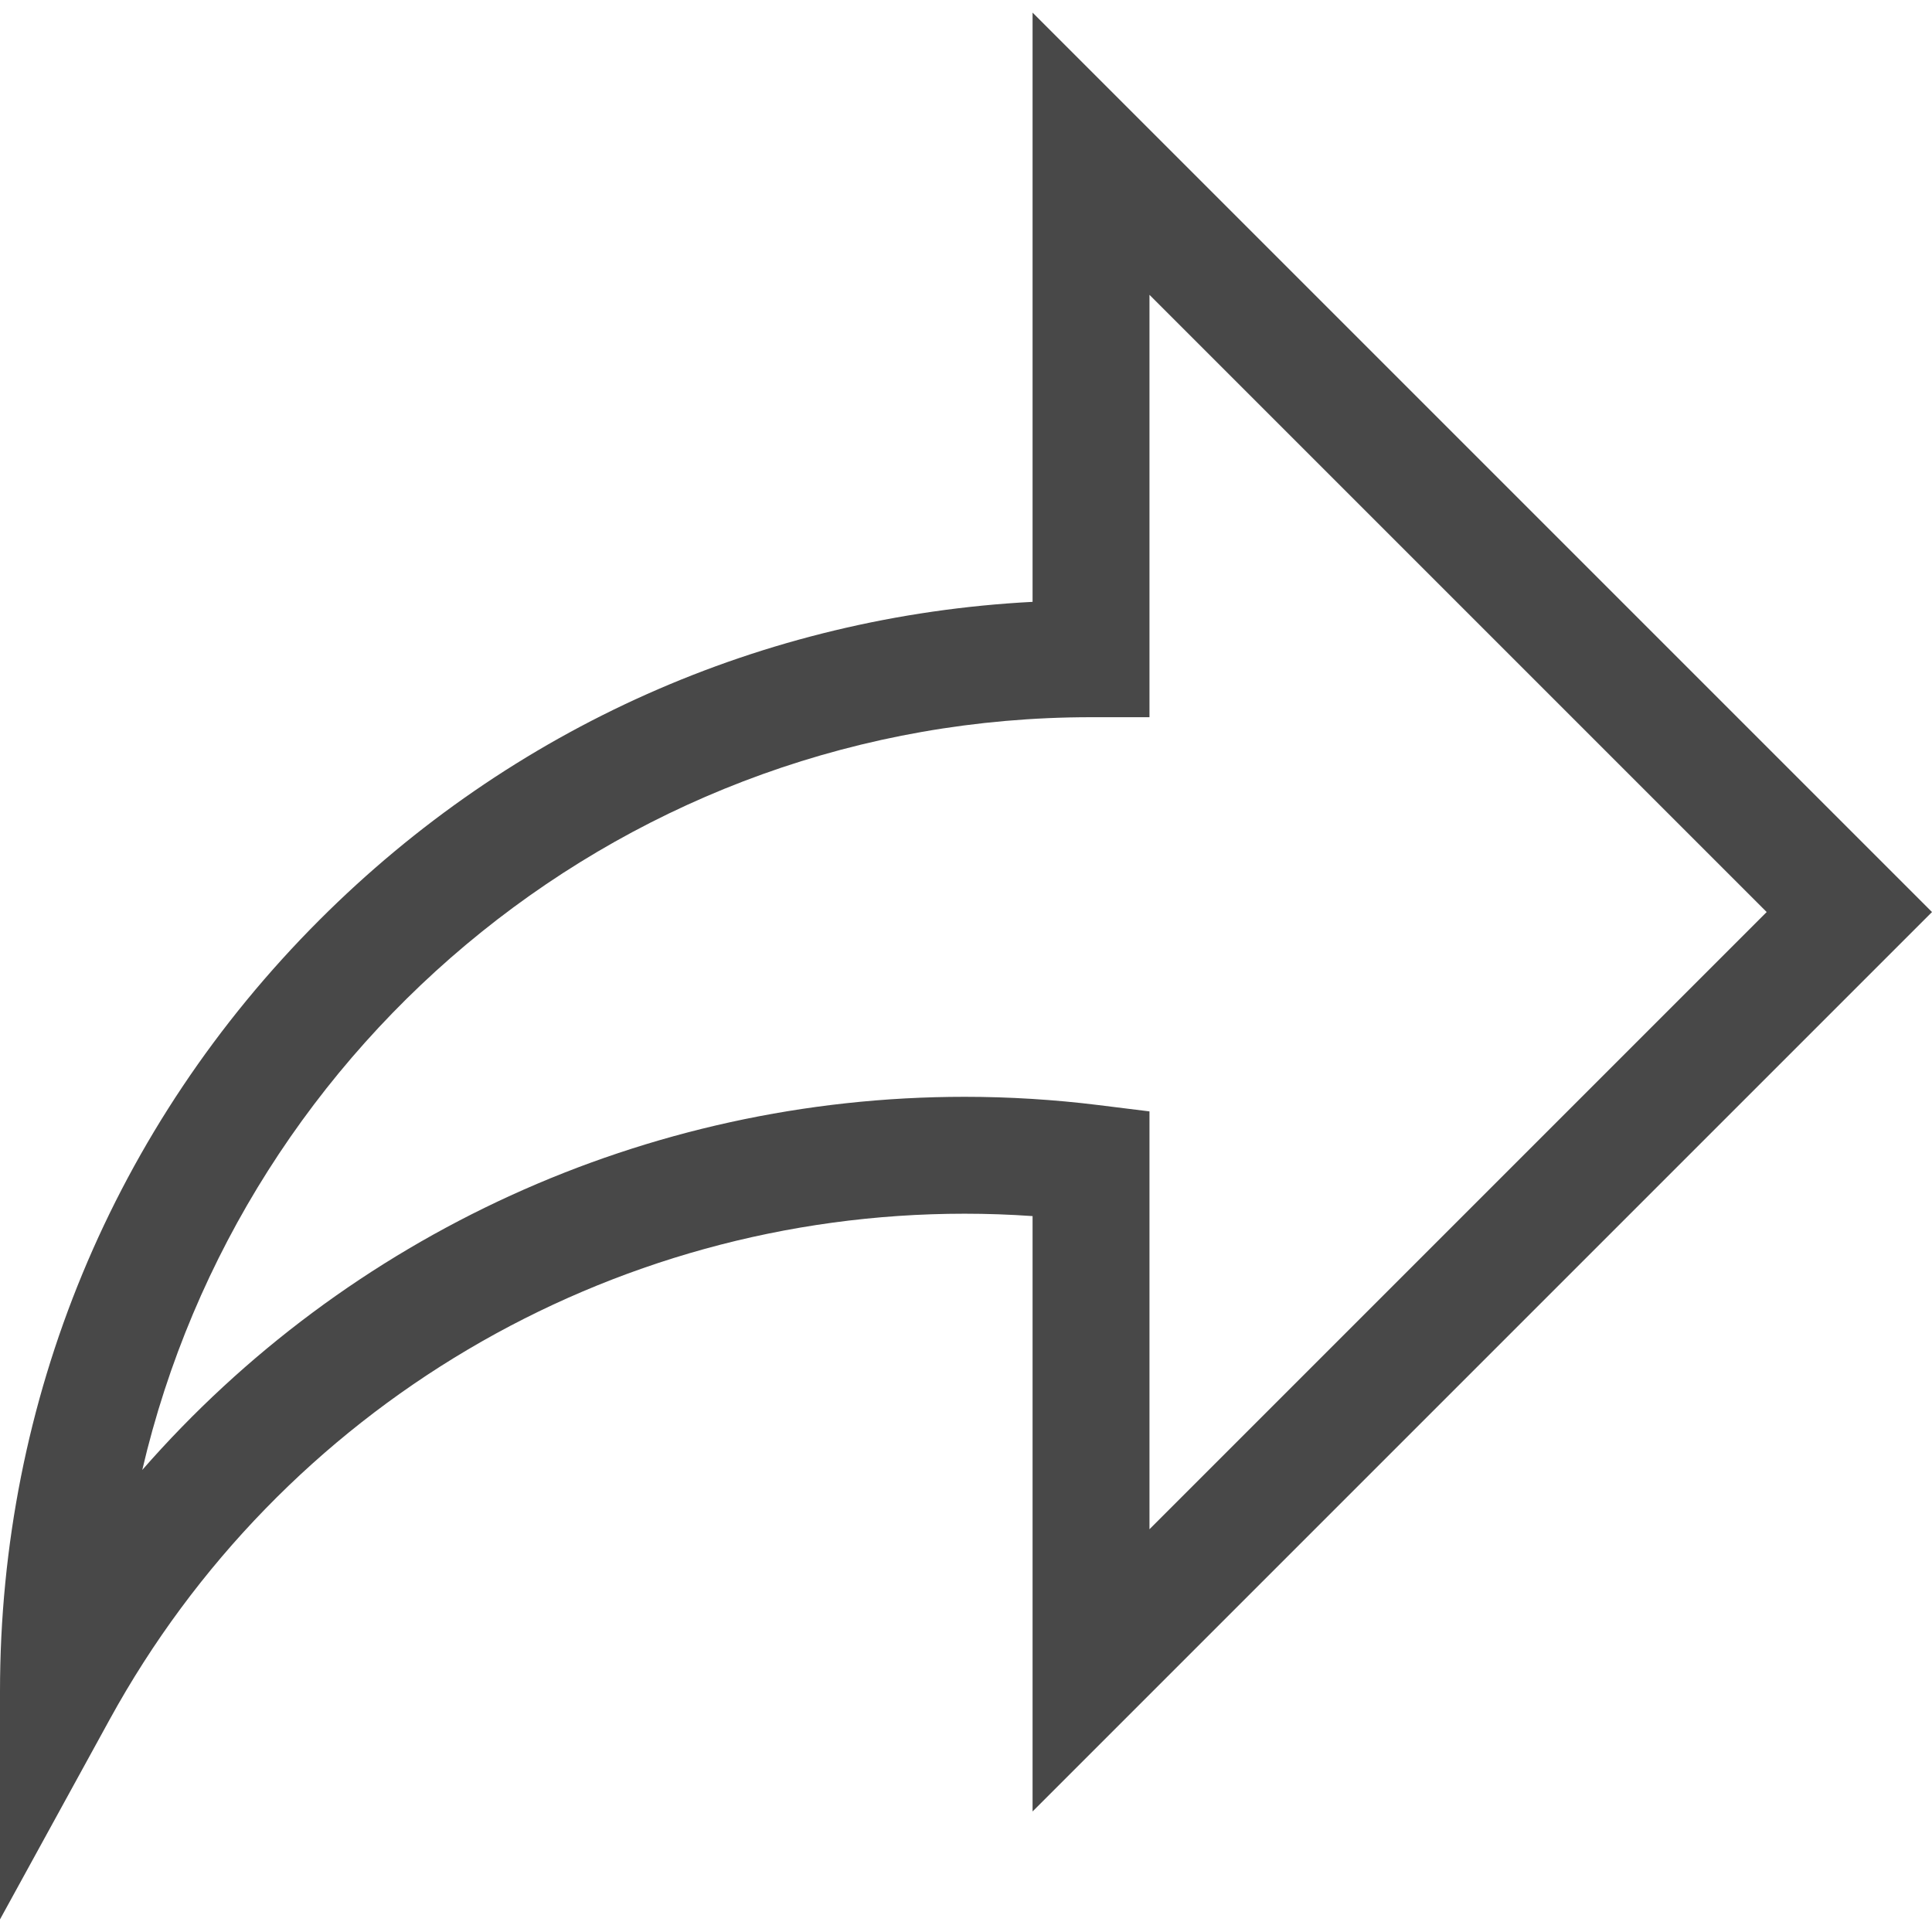
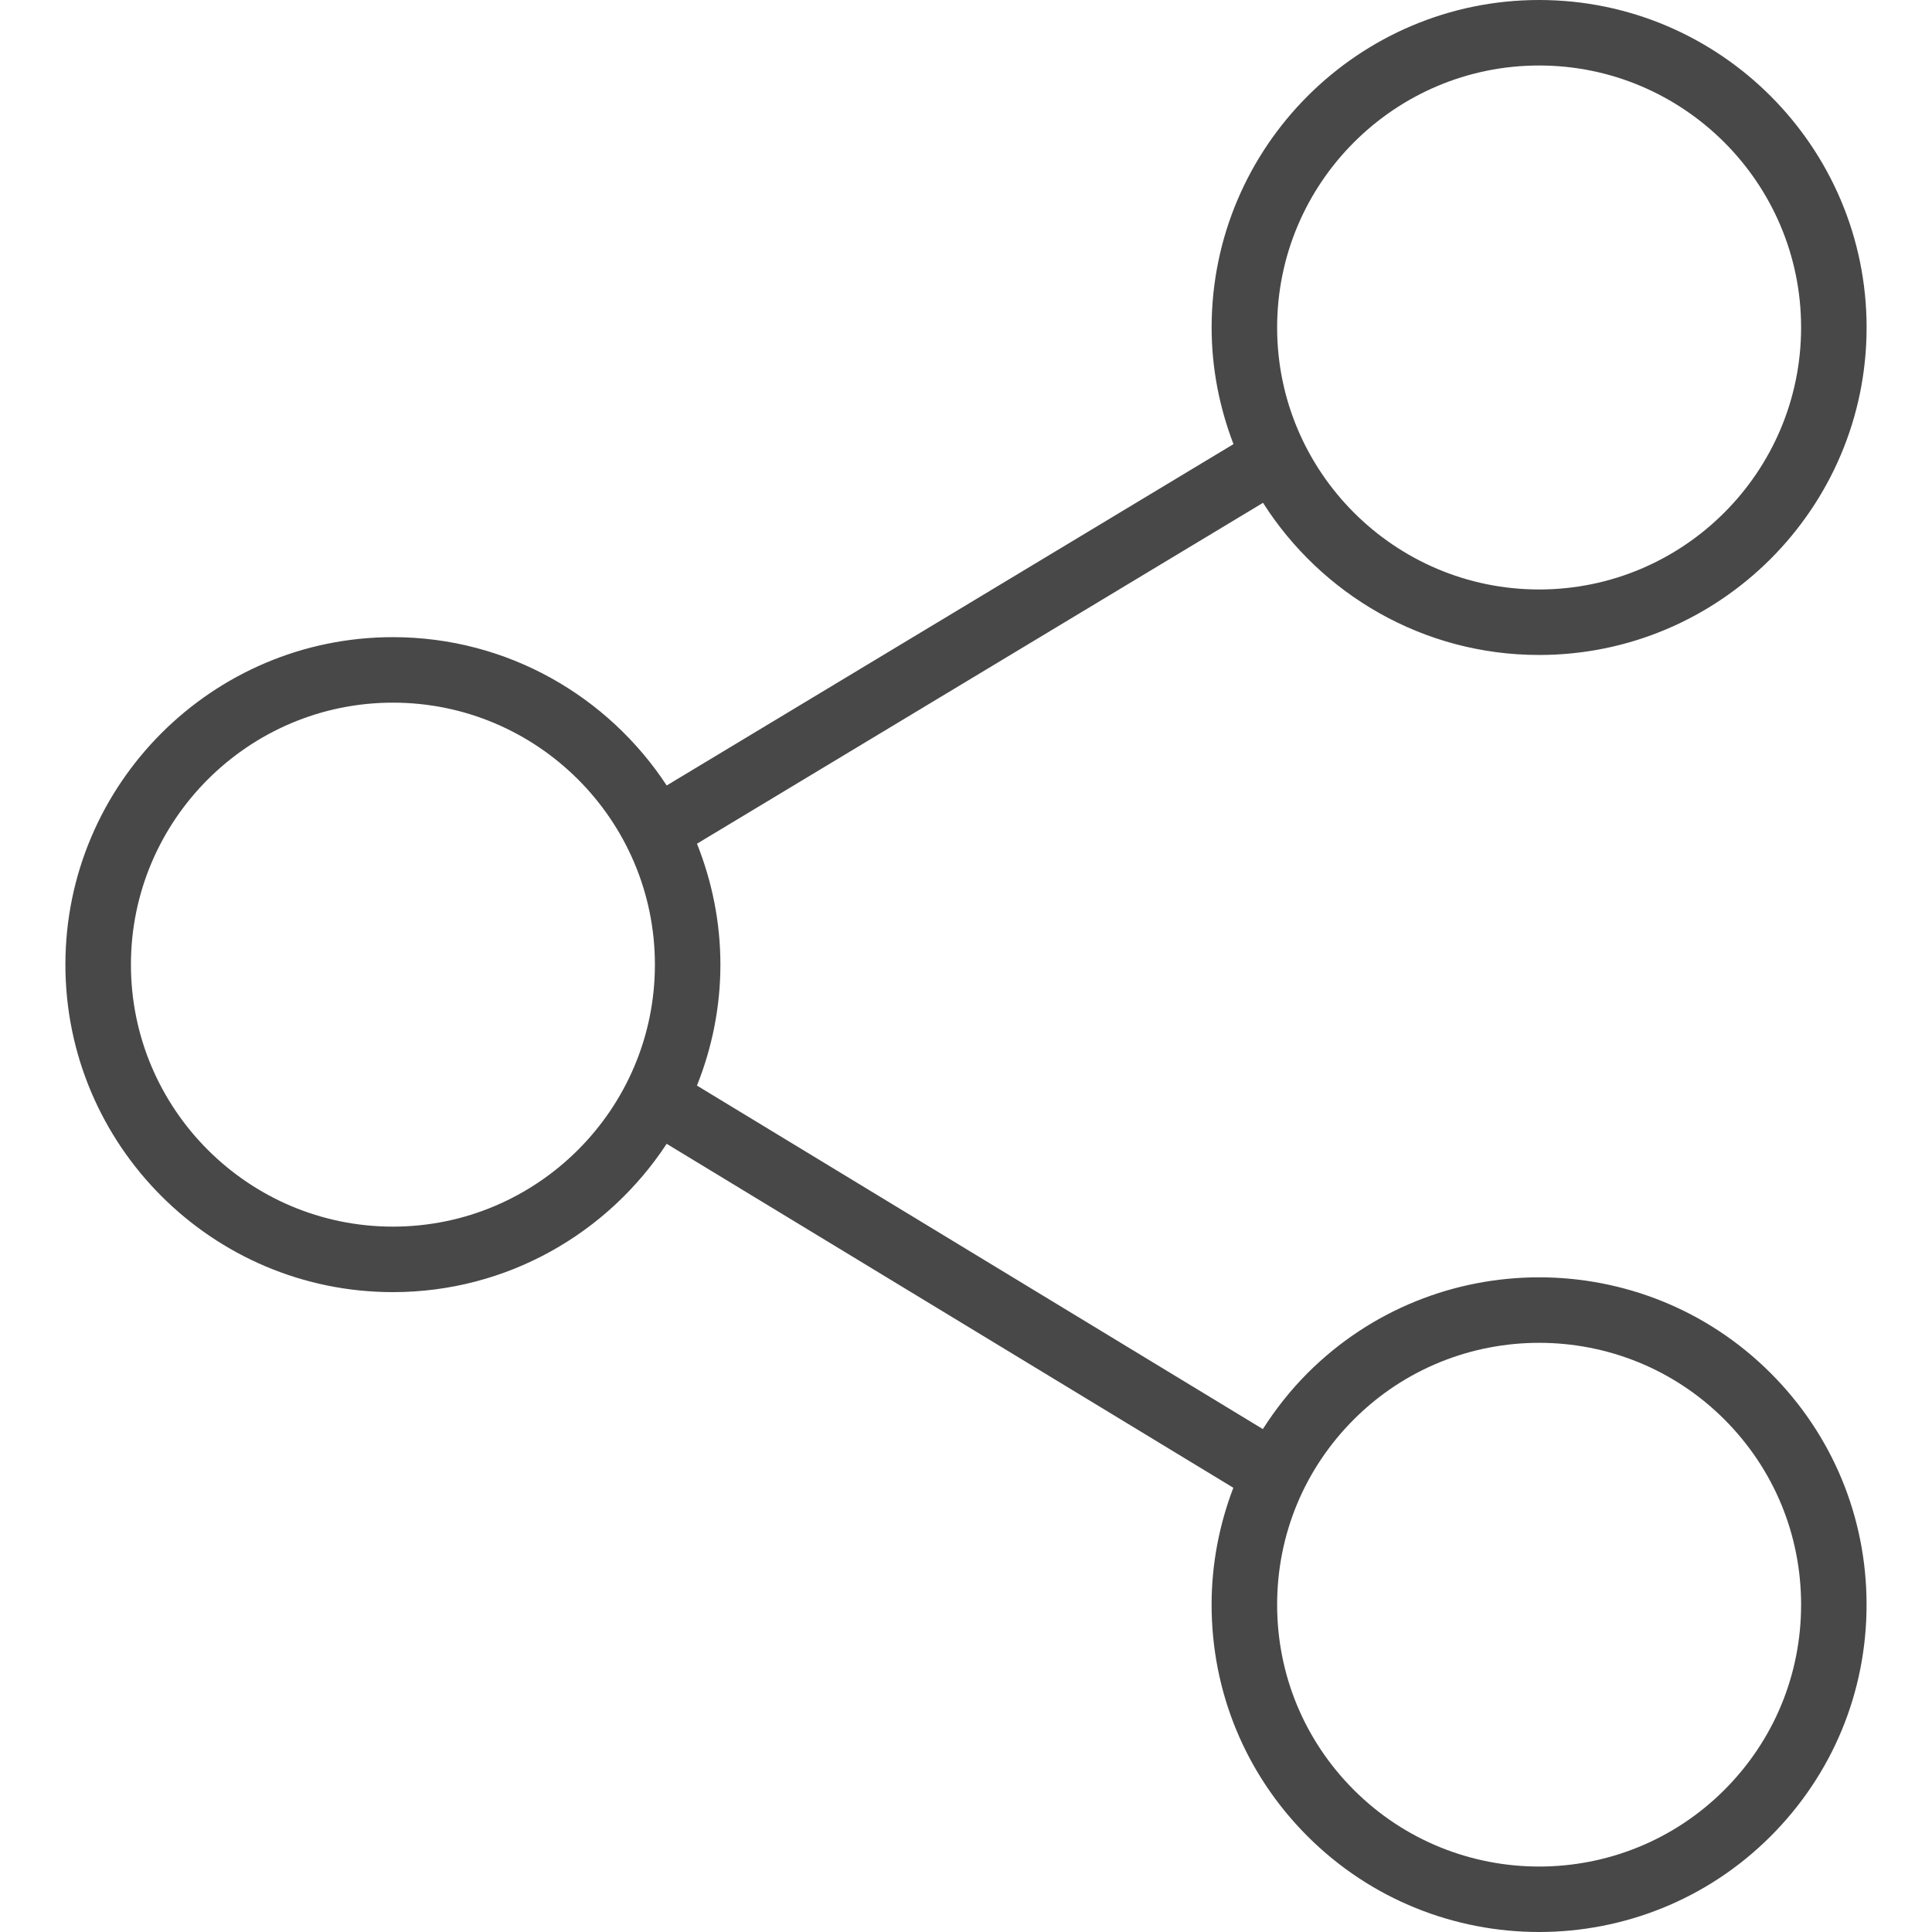
- <svg xmlns="http://www.w3.org/2000/svg" version="1.1" id="Layer_1" x="0px" y="0px" viewBox="0 0 512 512" style="enable-background:new 0 0 512 512;" xml:space="preserve" width="512px" height="512px">
-   <g>
-     <g>
-       <path d="M512,241.7L273.643,3.343v156.152c-71.41,3.744-138.015,33.337-188.958,84.28C30.075,298.384,0,370.991,0,448.222v60.436    l29.069-52.985c45.354-82.671,132.173-134.027,226.573-134.027c5.986,0,12.004,0.212,18.001,0.632v157.779L512,241.7z     M255.642,290.666c-84.543,0-163.661,36.792-217.939,98.885c26.634-114.177,129.256-199.483,251.429-199.483h15.489V78.131    l163.568,163.568L304.621,405.267V294.531l-13.585-1.683C279.347,291.401,267.439,290.666,255.642,290.666z" fill="#484848" />
-     </g>
-   </g>
+ <svg xmlns="http://www.w3.org/2000/svg" version="1.1" id="Capa_1" x="0px" y="0px" viewBox="0 0 58.995 58.995" style="enable-background:new 0 0 58.995 58.995;" xml:space="preserve" width="512px" height="512px">
+   <path d="M39.927,41.929c-0.524,0.524-0.975,1.1-1.365,1.709l-17.28-10.489c0.457-1.144,0.716-2.388,0.716-3.693  c0-1.305-0.259-2.549-0.715-3.693l17.284-10.409C40.342,18.142,43.454,20,46.998,20c5.514,0,10-4.486,10-10s-4.486-10-10-10  s-10,4.486-10,10c0,1.256,0.243,2.454,0.667,3.562L20.358,23.985c-1.788-2.724-4.866-4.529-8.361-4.529c-5.514,0-10,4.486-10,10  s4.486,10,10,10c3.495,0,6.572-1.805,8.36-4.529L37.661,45.43c-0.43,1.126-0.664,2.329-0.664,3.57c0,2.671,1.04,5.183,2.929,7.071  c1.949,1.949,4.51,2.924,7.071,2.924s5.122-0.975,7.071-2.924c1.889-1.889,2.929-4.4,2.929-7.071s-1.04-5.183-2.929-7.071  C50.169,38.029,43.826,38.029,39.927,41.929z M46.998,2c4.411,0,8,3.589,8,8s-3.589,8-8,8s-8-3.589-8-8S42.586,2,46.998,2z   M11.998,37.456c-4.411,0-8-3.589-8-8s3.589-8,8-8s8,3.589,8,8S16.409,37.456,11.998,37.456z M52.654,54.657  c-3.119,3.119-8.194,3.119-11.313,0c-1.511-1.511-2.343-3.521-2.343-5.657s0.832-4.146,2.343-5.657  c1.56-1.56,3.608-2.339,5.657-2.339s4.097,0.779,5.657,2.339c1.511,1.511,2.343,3.521,2.343,5.657S54.166,53.146,52.654,54.657z" fill="#484848" />
  <g>
</g>
  <g>
</g>
  <g>
</g>
  <g>
</g>
  <g>
</g>
  <g>
</g>
  <g>
</g>
  <g>
</g>
  <g>
</g>
  <g>
</g>
  <g>
</g>
  <g>
</g>
  <g>
</g>
  <g>
</g>
  <g>
</g>
</svg>
